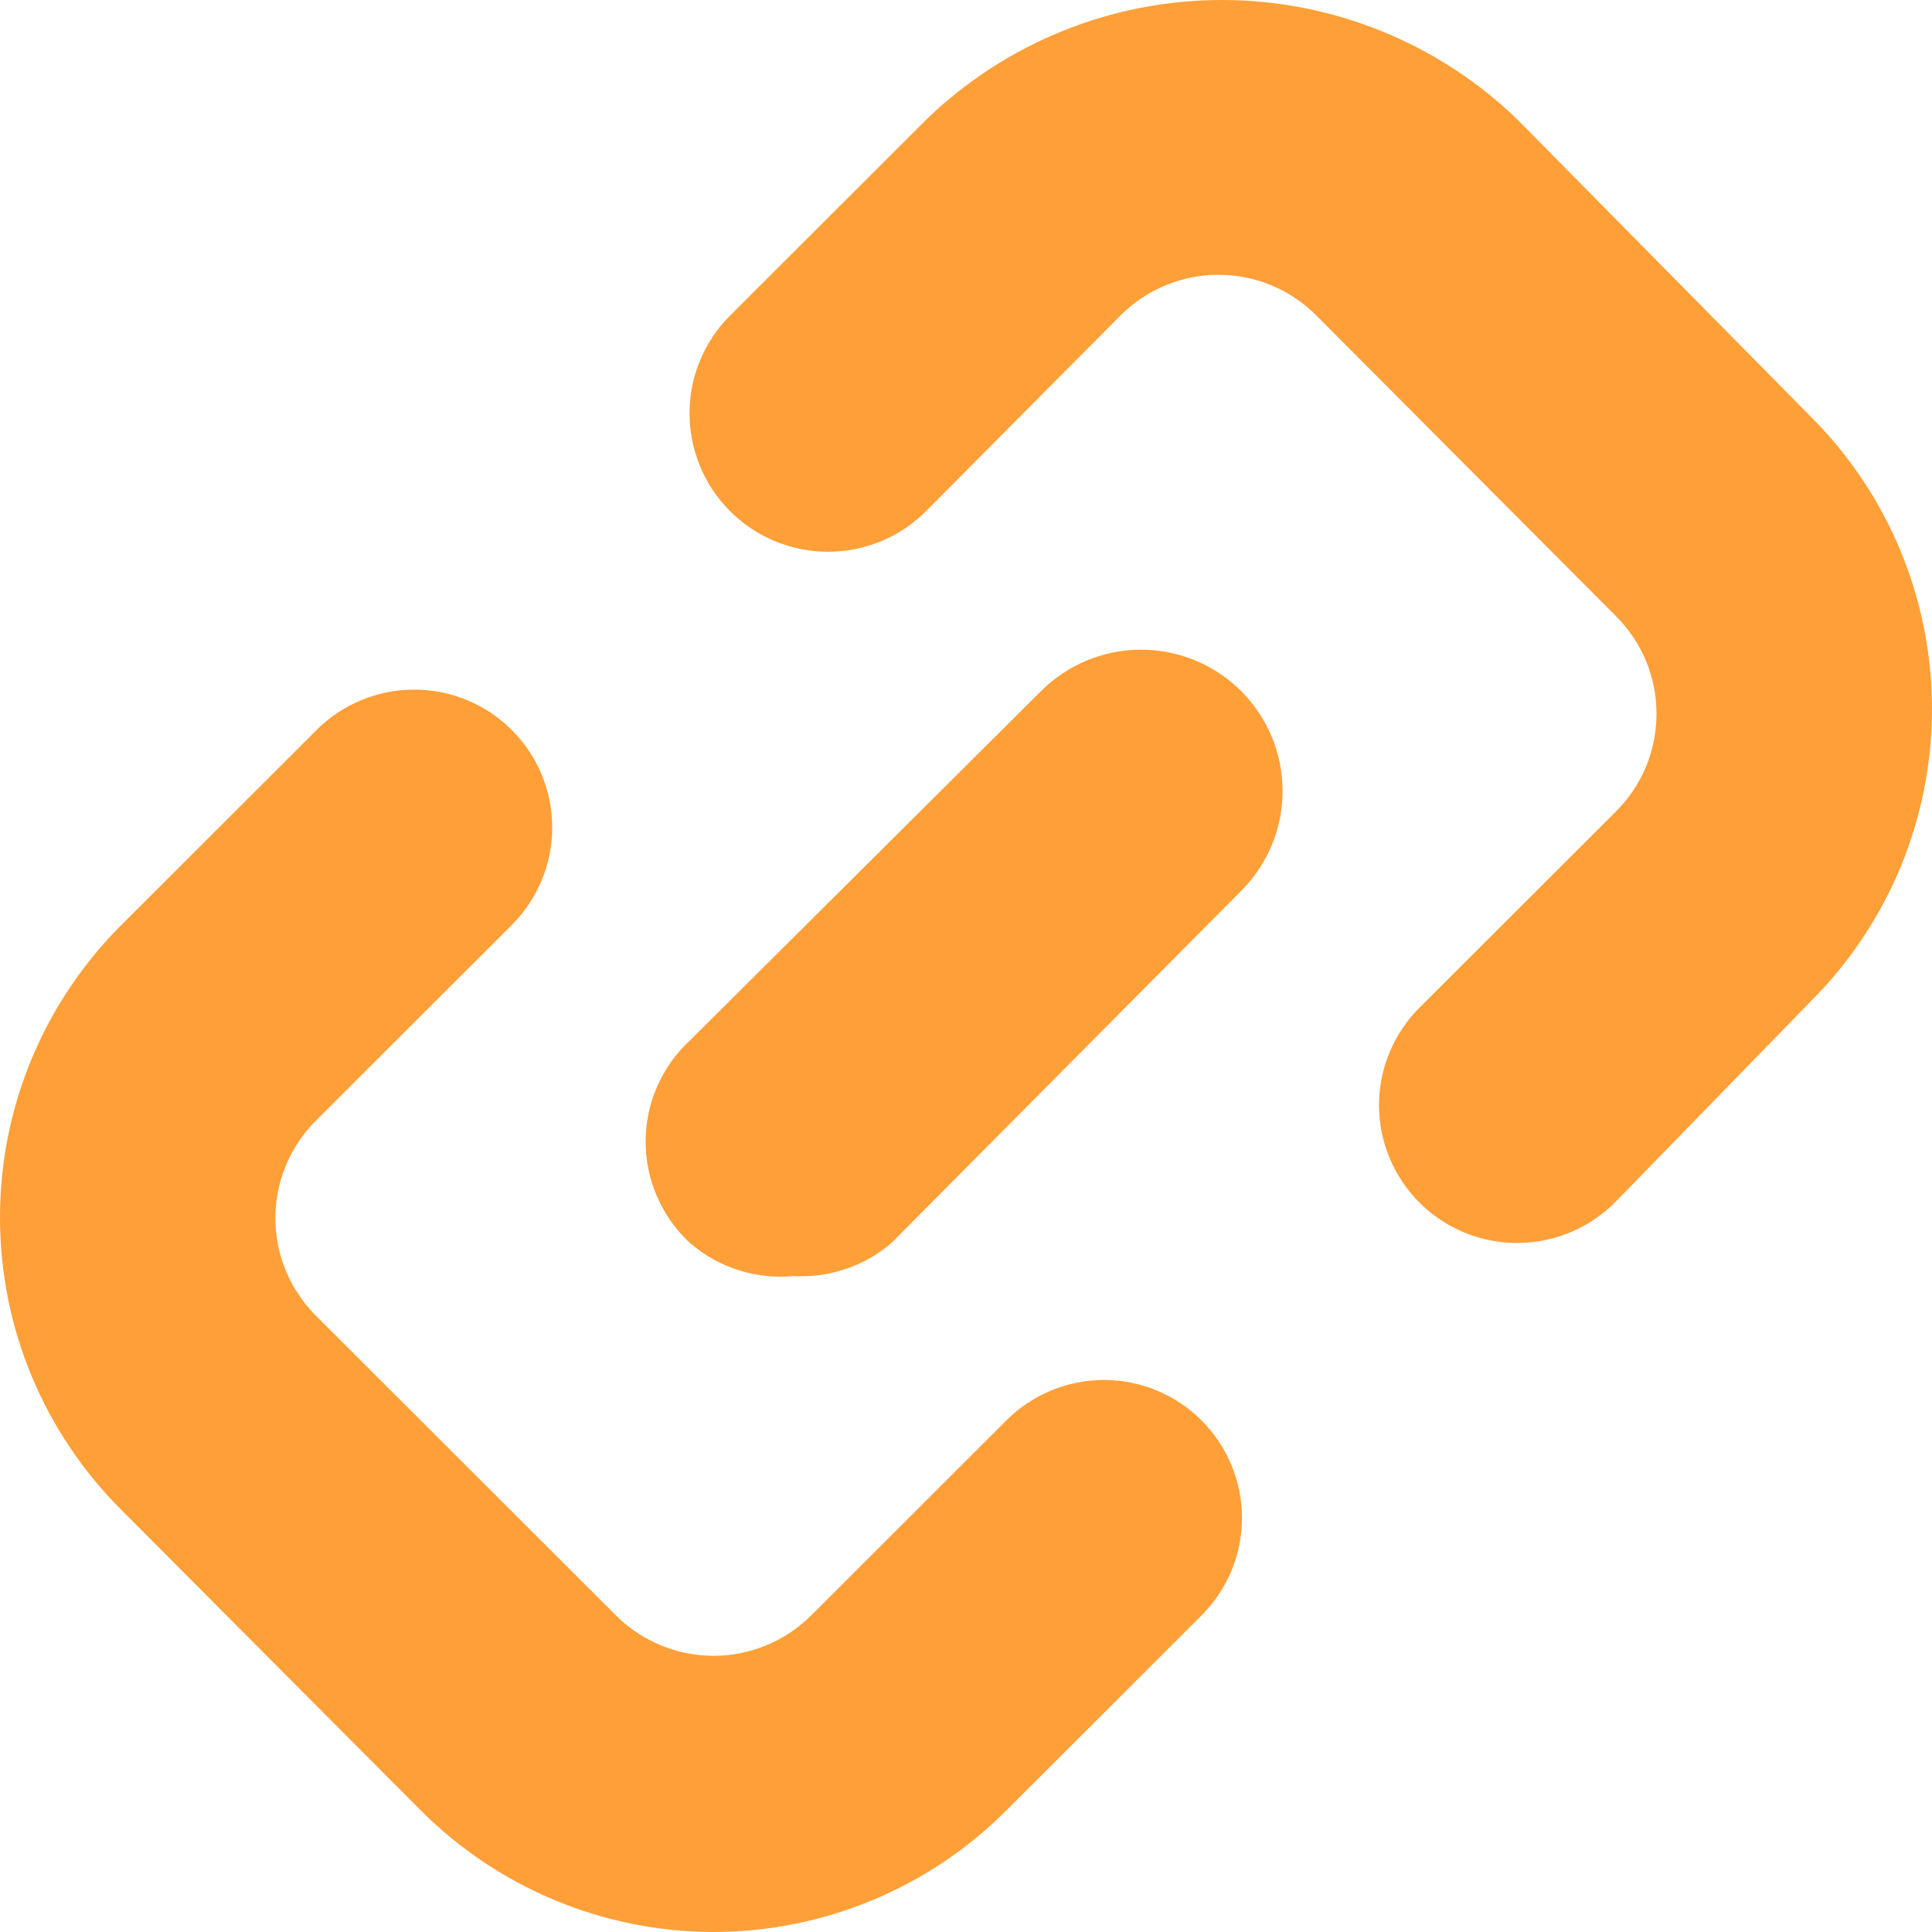
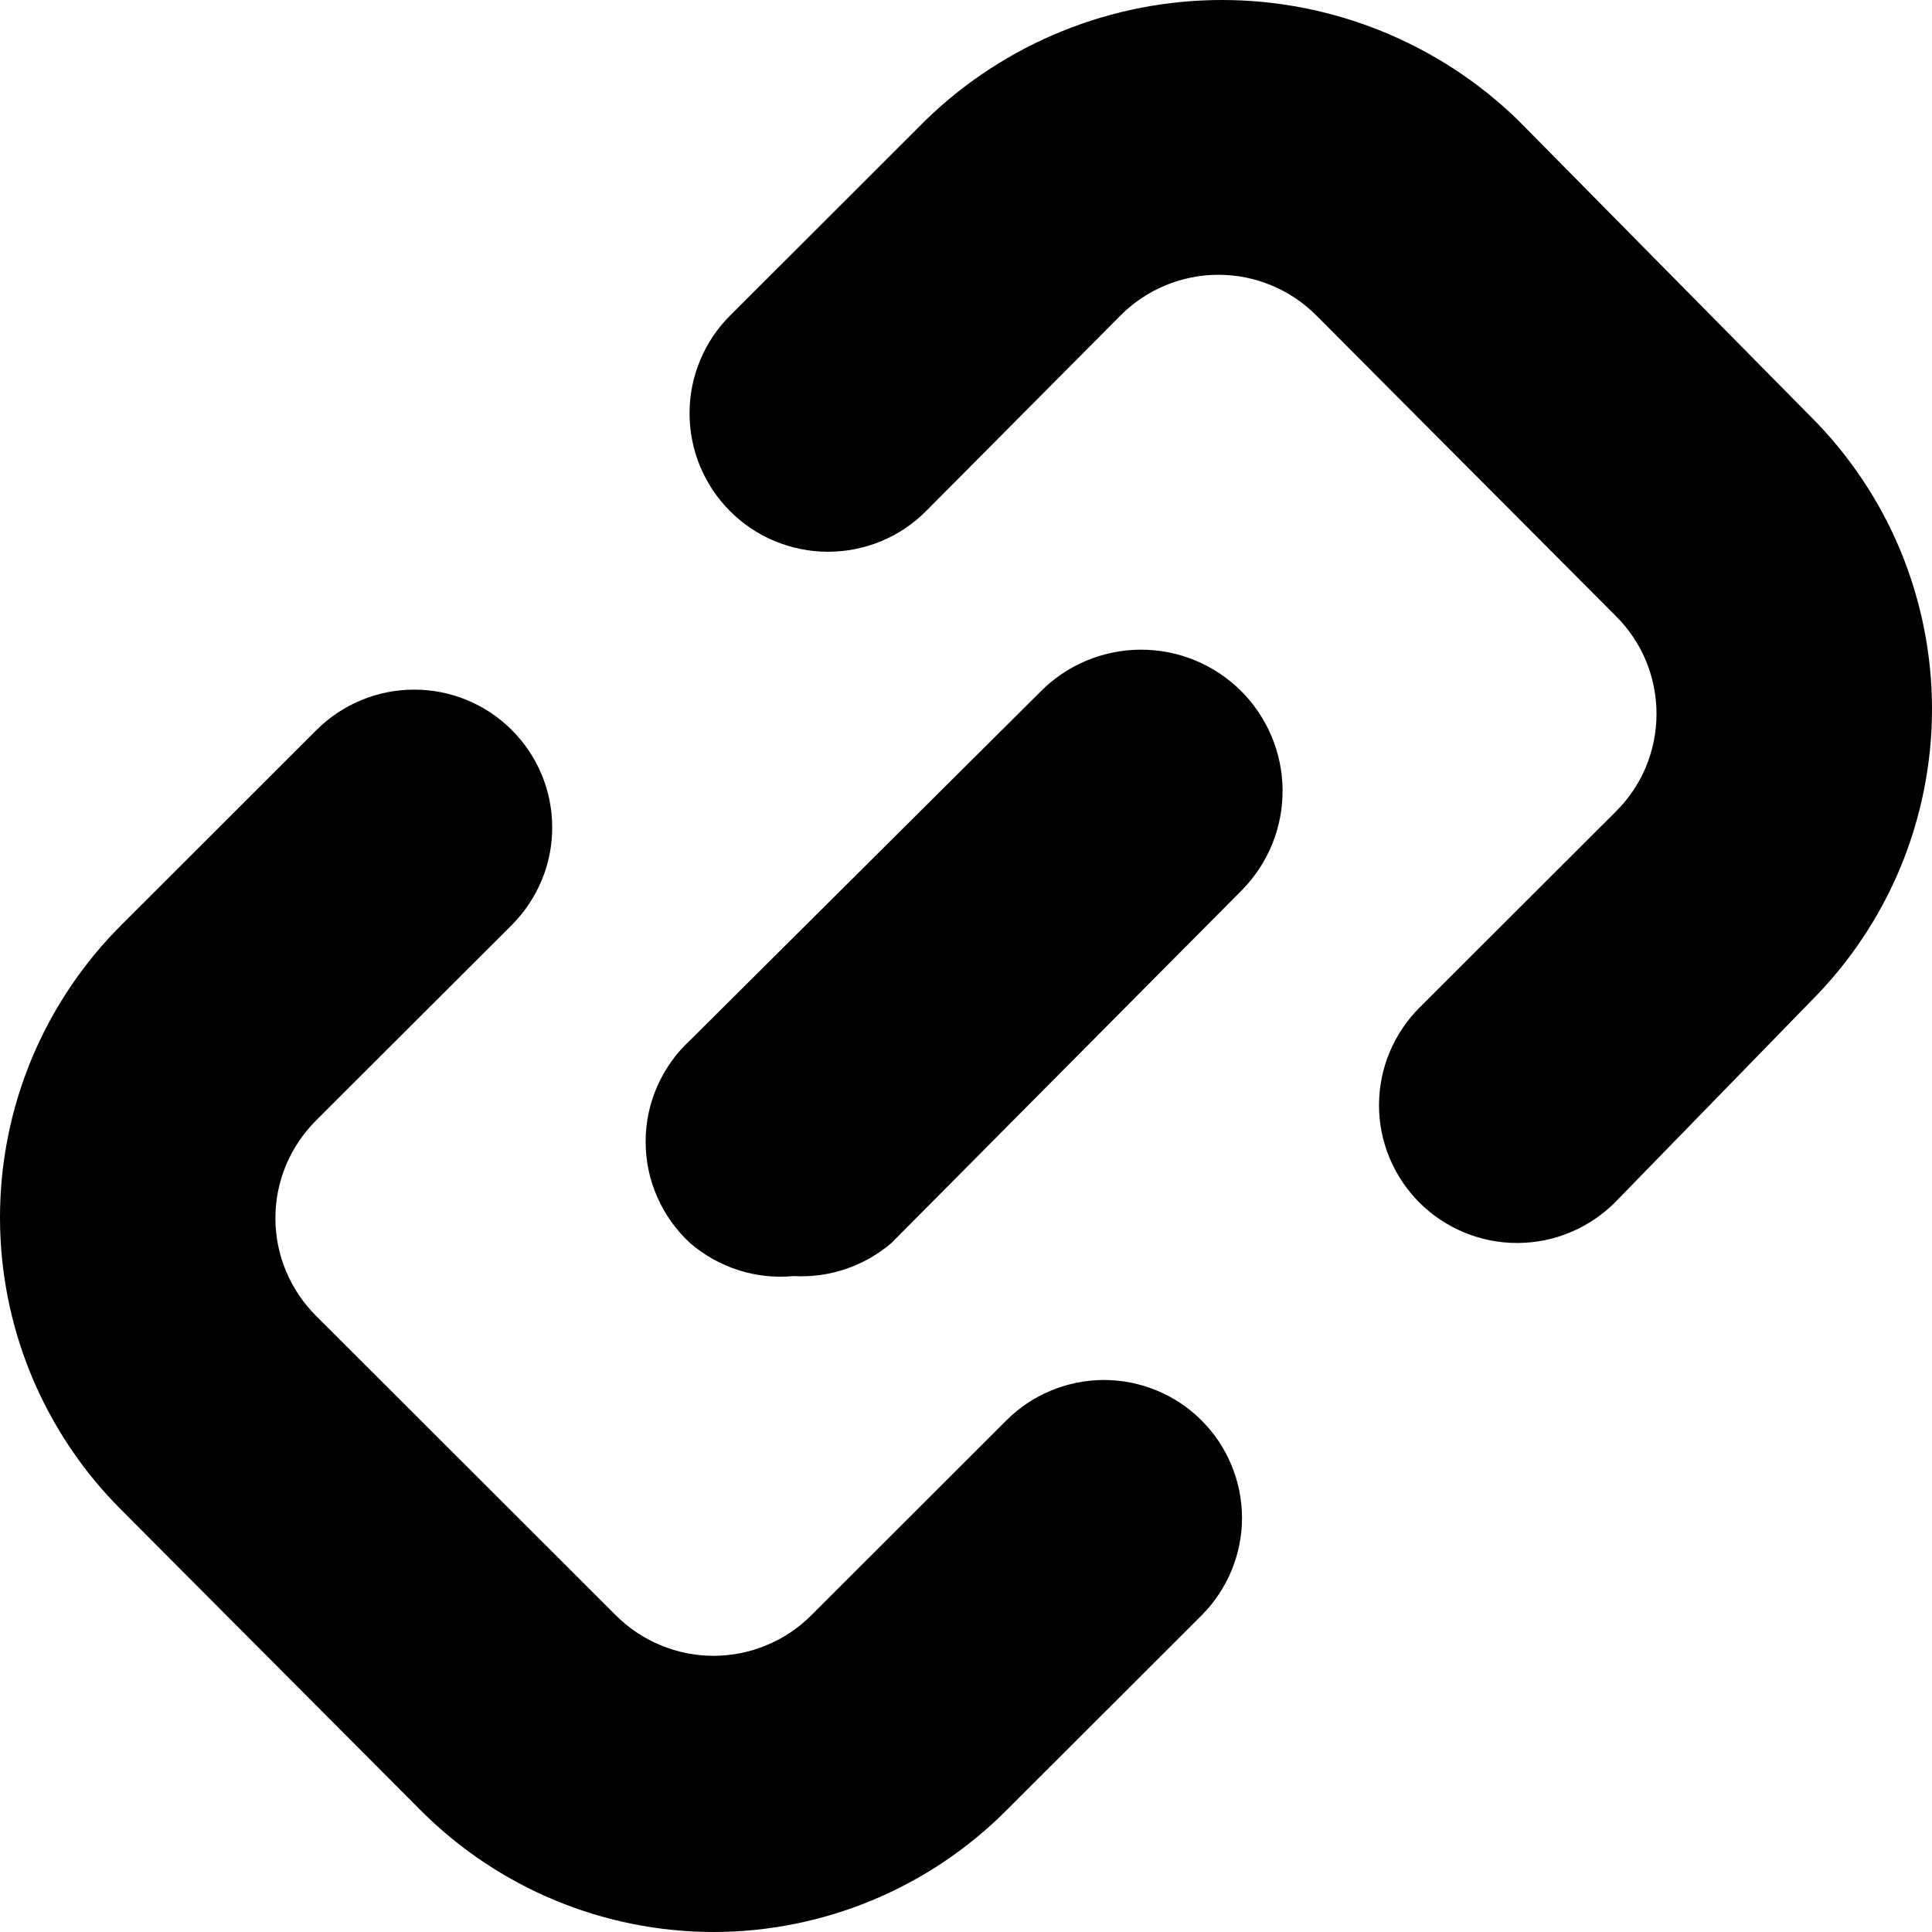
- <svg xmlns="http://www.w3.org/2000/svg" width="22" height="22" viewBox="0 0 22 22" fill="none">
-   <path d="M9.035 14.531C8.824 14.551 8.61 14.528 8.408 14.463C8.205 14.398 8.018 14.293 7.857 14.154C7.698 14.007 7.571 13.829 7.484 13.63C7.396 13.432 7.352 13.217 7.352 13.001C7.352 12.784 7.396 12.569 7.484 12.371C7.571 12.172 7.698 11.994 7.857 11.847L11.847 7.877C12.147 7.573 12.556 7.401 12.983 7.398C13.41 7.395 13.821 7.562 14.125 7.861C14.429 8.161 14.602 8.569 14.605 8.996C14.608 9.423 14.441 9.833 14.141 10.137L10.151 14.154C9.842 14.419 9.442 14.554 9.035 14.531V14.531Z" fill="#ff9f38" />
-   <path d="M17.283 14.154C17.077 14.155 16.872 14.116 16.68 14.037C16.489 13.959 16.315 13.844 16.168 13.699C16.021 13.553 15.904 13.379 15.824 13.188C15.744 12.997 15.703 12.792 15.703 12.585C15.703 12.377 15.744 12.172 15.824 11.981C15.904 11.79 16.021 11.616 16.168 11.47L18.399 9.242C18.546 9.096 18.663 8.923 18.743 8.732C18.822 8.54 18.863 8.335 18.863 8.128C18.863 7.921 18.822 7.716 18.743 7.525C18.663 7.333 18.546 7.16 18.399 7.014L14.99 3.593C14.844 3.446 14.67 3.329 14.479 3.25C14.287 3.17 14.082 3.129 13.874 3.129C13.667 3.129 13.462 3.17 13.27 3.25C13.079 3.329 12.905 3.446 12.759 3.593L10.544 5.821C10.398 5.968 10.224 6.084 10.033 6.163C9.841 6.242 9.636 6.283 9.429 6.283C9.222 6.283 9.017 6.242 8.825 6.163C8.634 6.084 8.46 5.968 8.314 5.821C8.018 5.526 7.852 5.125 7.852 4.707C7.852 4.5 7.892 4.295 7.972 4.104C8.051 3.913 8.167 3.739 8.314 3.593L10.544 1.365C11.447 0.49 12.656 0 13.914 0C15.172 0 16.381 0.49 17.283 1.365L20.614 4.739C21.053 5.176 21.402 5.696 21.64 6.268C21.877 6.84 22 7.454 22 8.073C22 8.693 21.877 9.306 21.64 9.879C21.402 10.451 21.053 10.97 20.614 11.408L18.399 13.683C18.253 13.831 18.08 13.949 17.888 14.03C17.697 14.111 17.491 14.153 17.283 14.154V14.154Z" fill="#ff9f38" />
-   <path d="M8.125 22C6.876 21.999 5.678 21.502 4.795 20.619L1.386 17.198C0.947 16.761 0.598 16.241 0.36 15.669C0.122 15.097 0 14.483 0 13.864C0 13.244 0.122 12.63 0.36 12.058C0.598 11.486 0.947 10.966 1.386 10.529L3.601 8.316C3.895 8.021 4.294 7.854 4.711 7.853C5.128 7.851 5.528 8.015 5.824 8.309C6.12 8.602 6.287 9.001 6.288 9.417C6.29 9.834 6.125 10.233 5.832 10.529L3.601 12.757C3.454 12.903 3.337 13.077 3.257 13.268C3.177 13.459 3.136 13.664 3.136 13.871C3.136 14.079 3.177 14.284 3.257 14.475C3.337 14.666 3.454 14.84 3.601 14.986L7.01 18.391C7.156 18.538 7.33 18.655 7.521 18.734C7.713 18.814 7.918 18.855 8.125 18.855C8.333 18.855 8.538 18.814 8.729 18.734C8.921 18.655 9.095 18.538 9.241 18.391L11.456 16.178C11.749 15.883 12.149 15.716 12.565 15.714C12.982 15.713 13.383 15.877 13.678 16.17C13.974 16.464 14.141 16.863 14.143 17.279C14.144 17.695 13.98 18.095 13.686 18.391L11.456 20.619C10.573 21.502 9.375 21.999 8.125 22V22Z" fill="#ff9f38" />
+ <svg xmlns="http://www.w3.org/2000/svg" id="dynamic" width="22" height="22" viewBox="0 0 22 22" fill="none">
+   <path d="M9.035 14.531C8.824 14.551 8.61 14.528 8.408 14.463C8.205 14.398 8.018 14.293 7.857 14.154C7.698 14.007 7.571 13.829 7.484 13.63C7.396 13.432 7.352 13.217 7.352 13.001C7.352 12.784 7.396 12.569 7.484 12.371C7.571 12.172 7.698 11.994 7.857 11.847L11.847 7.877C12.147 7.573 12.556 7.401 12.983 7.398C13.41 7.395 13.821 7.562 14.125 7.861C14.429 8.161 14.602 8.569 14.605 8.996C14.608 9.423 14.441 9.833 14.141 10.137L10.151 14.154C9.842 14.419 9.442 14.554 9.035 14.531V14.531Z" fill="currentColor" />
+   <path d="M17.283 14.154C17.077 14.155 16.872 14.116 16.68 14.037C16.489 13.959 16.315 13.844 16.168 13.699C16.021 13.553 15.904 13.379 15.824 13.188C15.744 12.997 15.703 12.792 15.703 12.585C15.703 12.377 15.744 12.172 15.824 11.981C15.904 11.79 16.021 11.616 16.168 11.47L18.399 9.242C18.546 9.096 18.663 8.923 18.743 8.732C18.822 8.54 18.863 8.335 18.863 8.128C18.863 7.921 18.822 7.716 18.743 7.525C18.663 7.333 18.546 7.16 18.399 7.014L14.99 3.593C14.844 3.446 14.67 3.329 14.479 3.25C14.287 3.17 14.082 3.129 13.874 3.129C13.667 3.129 13.462 3.17 13.27 3.25C13.079 3.329 12.905 3.446 12.759 3.593L10.544 5.821C10.398 5.968 10.224 6.084 10.033 6.163C9.841 6.242 9.636 6.283 9.429 6.283C9.222 6.283 9.017 6.242 8.825 6.163C8.634 6.084 8.46 5.968 8.314 5.821C8.018 5.526 7.852 5.125 7.852 4.707C7.852 4.5 7.892 4.295 7.972 4.104C8.051 3.913 8.167 3.739 8.314 3.593L10.544 1.365C11.447 0.49 12.656 0 13.914 0C15.172 0 16.381 0.49 17.283 1.365L20.614 4.739C21.053 5.176 21.402 5.696 21.64 6.268C21.877 6.84 22 7.454 22 8.073C22 8.693 21.877 9.306 21.64 9.879C21.402 10.451 21.053 10.97 20.614 11.408L18.399 13.683C18.253 13.831 18.08 13.949 17.888 14.03C17.697 14.111 17.491 14.153 17.283 14.154V14.154Z" fill="currentColor" />
+   <path d="M8.125 22C6.876 21.999 5.678 21.502 4.795 20.619L1.386 17.198C0.947 16.761 0.598 16.241 0.36 15.669C0.122 15.097 0 14.483 0 13.864C0 13.244 0.122 12.63 0.36 12.058C0.598 11.486 0.947 10.966 1.386 10.529L3.601 8.316C3.895 8.021 4.294 7.854 4.711 7.853C5.128 7.851 5.528 8.015 5.824 8.309C6.12 8.602 6.287 9.001 6.288 9.417C6.29 9.834 6.125 10.233 5.832 10.529L3.601 12.757C3.454 12.903 3.337 13.077 3.257 13.268C3.177 13.459 3.136 13.664 3.136 13.871C3.136 14.079 3.177 14.284 3.257 14.475C3.337 14.666 3.454 14.84 3.601 14.986L7.01 18.391C7.156 18.538 7.33 18.655 7.521 18.734C7.713 18.814 7.918 18.855 8.125 18.855C8.333 18.855 8.538 18.814 8.729 18.734C8.921 18.655 9.095 18.538 9.241 18.391L11.456 16.178C11.749 15.883 12.149 15.716 12.565 15.714C12.982 15.713 13.383 15.877 13.678 16.17C13.974 16.464 14.141 16.863 14.143 17.279C14.144 17.695 13.98 18.095 13.686 18.391L11.456 20.619C10.573 21.502 9.375 21.999 8.125 22V22Z" fill="currentColor" />
</svg>
